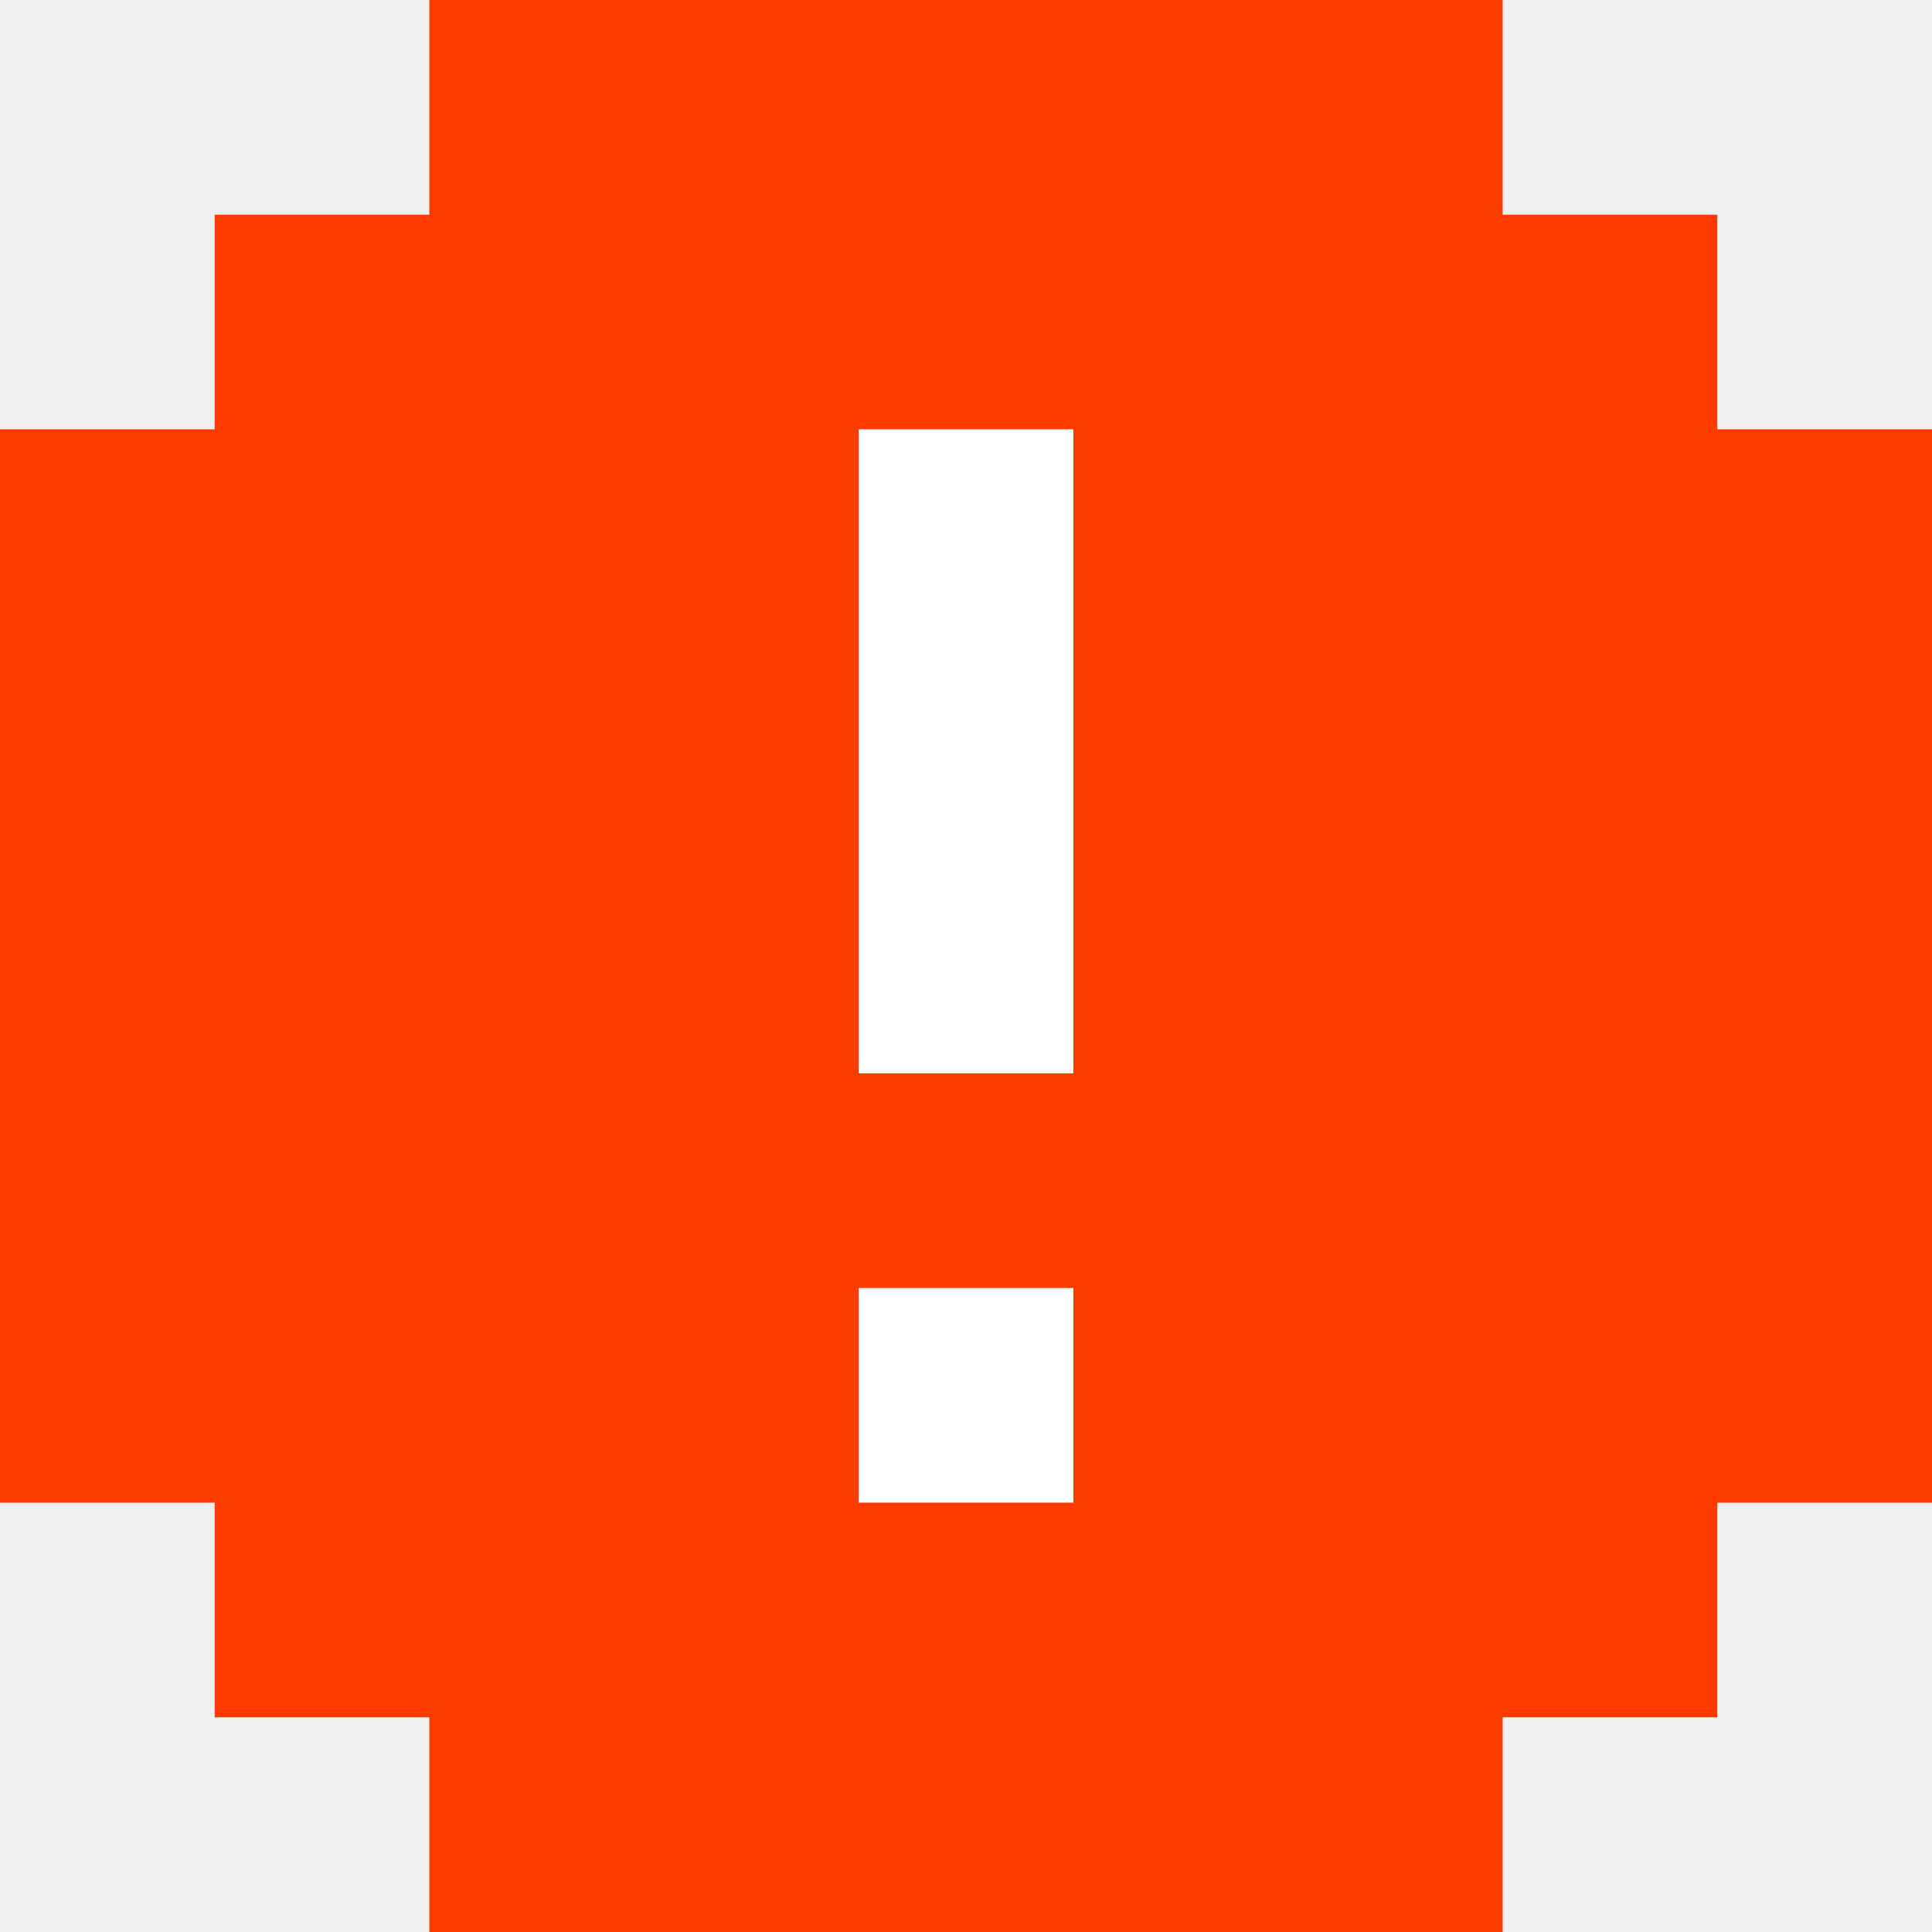
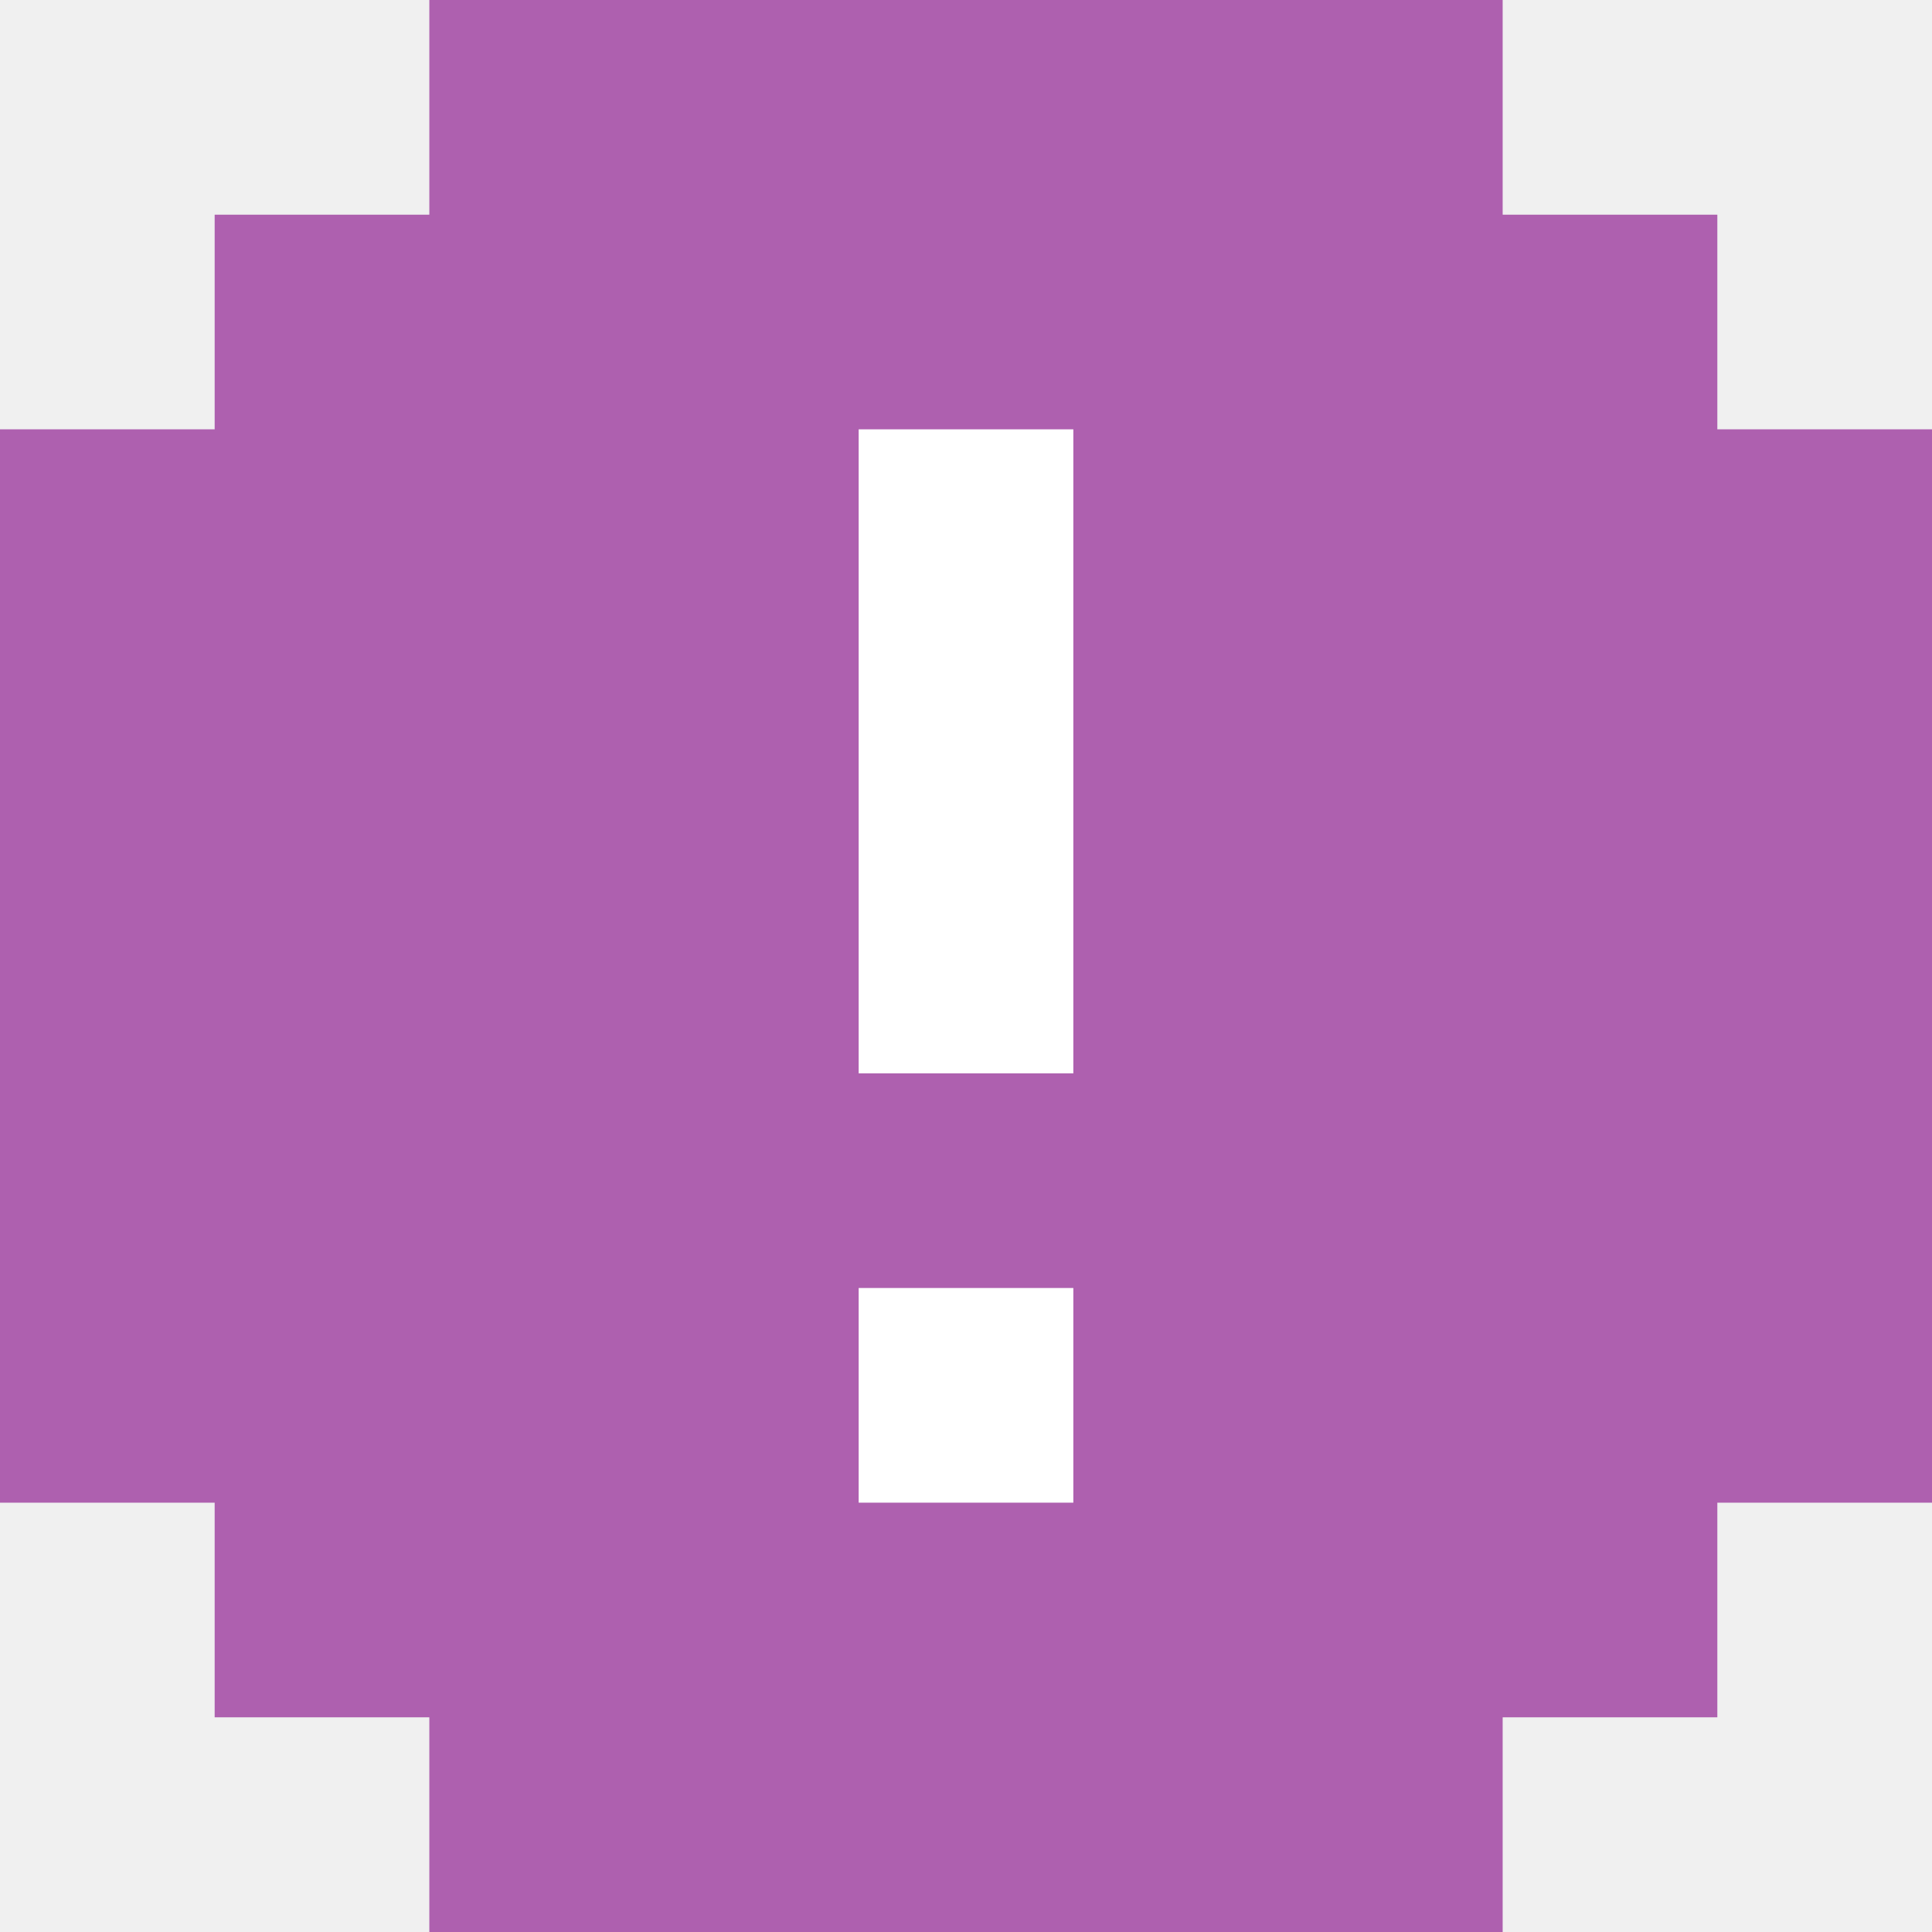
<svg xmlns="http://www.w3.org/2000/svg" width="18" height="18" viewBox="0 0 18 18" fill="none" version="1.1" id="svg26">
  <defs id="defs30" />
-   <path d="m 14,16 c 0.667,0 1.333,0 2,0 0,-0.667 0,-1.333 0,-2 0.667,0 1.333,0 2,0 C 18,10.667 18,7.333 18,4 17.333,4 16.667,4 16,4 16,3.333 16,2.667 16,2 15.333,2 14.667,2 14,2 14,1.333 14,0.667 14,0 10.667,0 7.333,0 4,0 4,0.667 4,1.333 4,2 3.333,2 2.667,2 2,2 2,2.667 2,3.333 2,4 1.333,4 0.667,4 0,4 c 0,3.333 0,6.667 0,10 0.667,0 1.333,0 2,0 0,0.667 0,1.333 0,2 0.667,0 1.333,0 2,0 0,0.667 0,1.333 0,2 3.333,0 6.667,0 10,0 0,-0.667 0,-1.333 0,-2 z" fill="#ff3c00" id="path2" />
-   <path d="M12 14H13H14V13V12H13H12V13V14Z" fill="#FF3C00" id="path4" />
-   <path d="M6 14V13V12H5H4V13V14H5H6Z" fill="#FF3C00" id="path6" />
-   <path d="M10 12H11H12V11V10H11H10V11V12Z" fill="#FF3C00" id="path8" />
-   <path d="M8 12V11V10H7H6V11V12H7H8Z" fill="#FF3C00" id="path10" />
-   <path d="M10 10V9V8H9H8V9V10H9H10Z" fill="#FF3C00" id="path12" />
-   <path d="M12 8V7V6H11H10V7V8H11H12Z" fill="#FF3C00" id="path14" />
-   <path d="M8 6H7H6V7V8H7H8V7V6Z" fill="#FF3C00" id="path16" />
-   <path d="M14 6V5V4H13H12V5V6H13H14Z" fill="#FF3C00" id="path18" />
-   <path d="M6 4H5H4V5V6H5H6V5V4Z" fill="#FF3C00" id="path20" />
+   <path d="m 14,16 c 0.667,0 1.333,0 2,0 0,-0.667 0,-1.333 0,-2 0.667,0 1.333,0 2,0 C 18,10.667 18,7.333 18,4 17.333,4 16.667,4 16,4 16,3.333 16,2.667 16,2 15.333,2 14.667,2 14,2 14,1.333 14,0.667 14,0 10.667,0 7.333,0 4,0 4,0.667 4,1.333 4,2 3.333,2 2.667,2 2,2 2,2.667 2,3.333 2,4 1.333,4 0.667,4 0,4 c 0,3.333 0,6.667 0,10 0.667,0 1.333,0 2,0 0,0.667 0,1.333 0,2 0.667,0 1.333,0 2,0 0,0.667 0,1.333 0,2 3.333,0 6.667,0 10,0 0,-0.667 0,-1.333 0,-2 z" fill="#ae60af" id="path2" />
+   <path d="M12 14H13H14V13V12H13H12V13V14Z" fill="#ae60af" id="path4" />
+   <path d="M6 14V13V12H5H4V13V14H5H6Z" fill="#ae60af" id="path6" />
+   <path d="M10 12H11H12V11V10H11H10V11V12Z" fill="#ae60af" id="path8" />
+   <path d="M8 12V11V10H7H6V11V12H7H8Z" fill="#ae60af" id="path10" />
+   <path d="M10 10V9V8H9H8V9V10H9H10Z" fill="#ae60af" id="path12" />
+   <path d="M12 8V7V6H11H10V7V8H11H12Z" fill="#ae60af" id="path14" />
+   <path d="M8 6H7H6V7V8H7H8V7V6Z" fill="#ae60af" id="path16" />
+   <path d="M14 6V5V4H13H12V5V6H13H14Z" fill="#ae60af" id="path18" />
+   <path d="M6 4H5H4V5V6H5H6V5V4Z" fill="#ae60af" id="path20" />
  <rect x="8" y="4" height="6" fill="#ffffff" id="rect22" width="2" />
  <rect x="8" y="12" width="2" height="2" fill="white" id="rect24" />
</svg>
